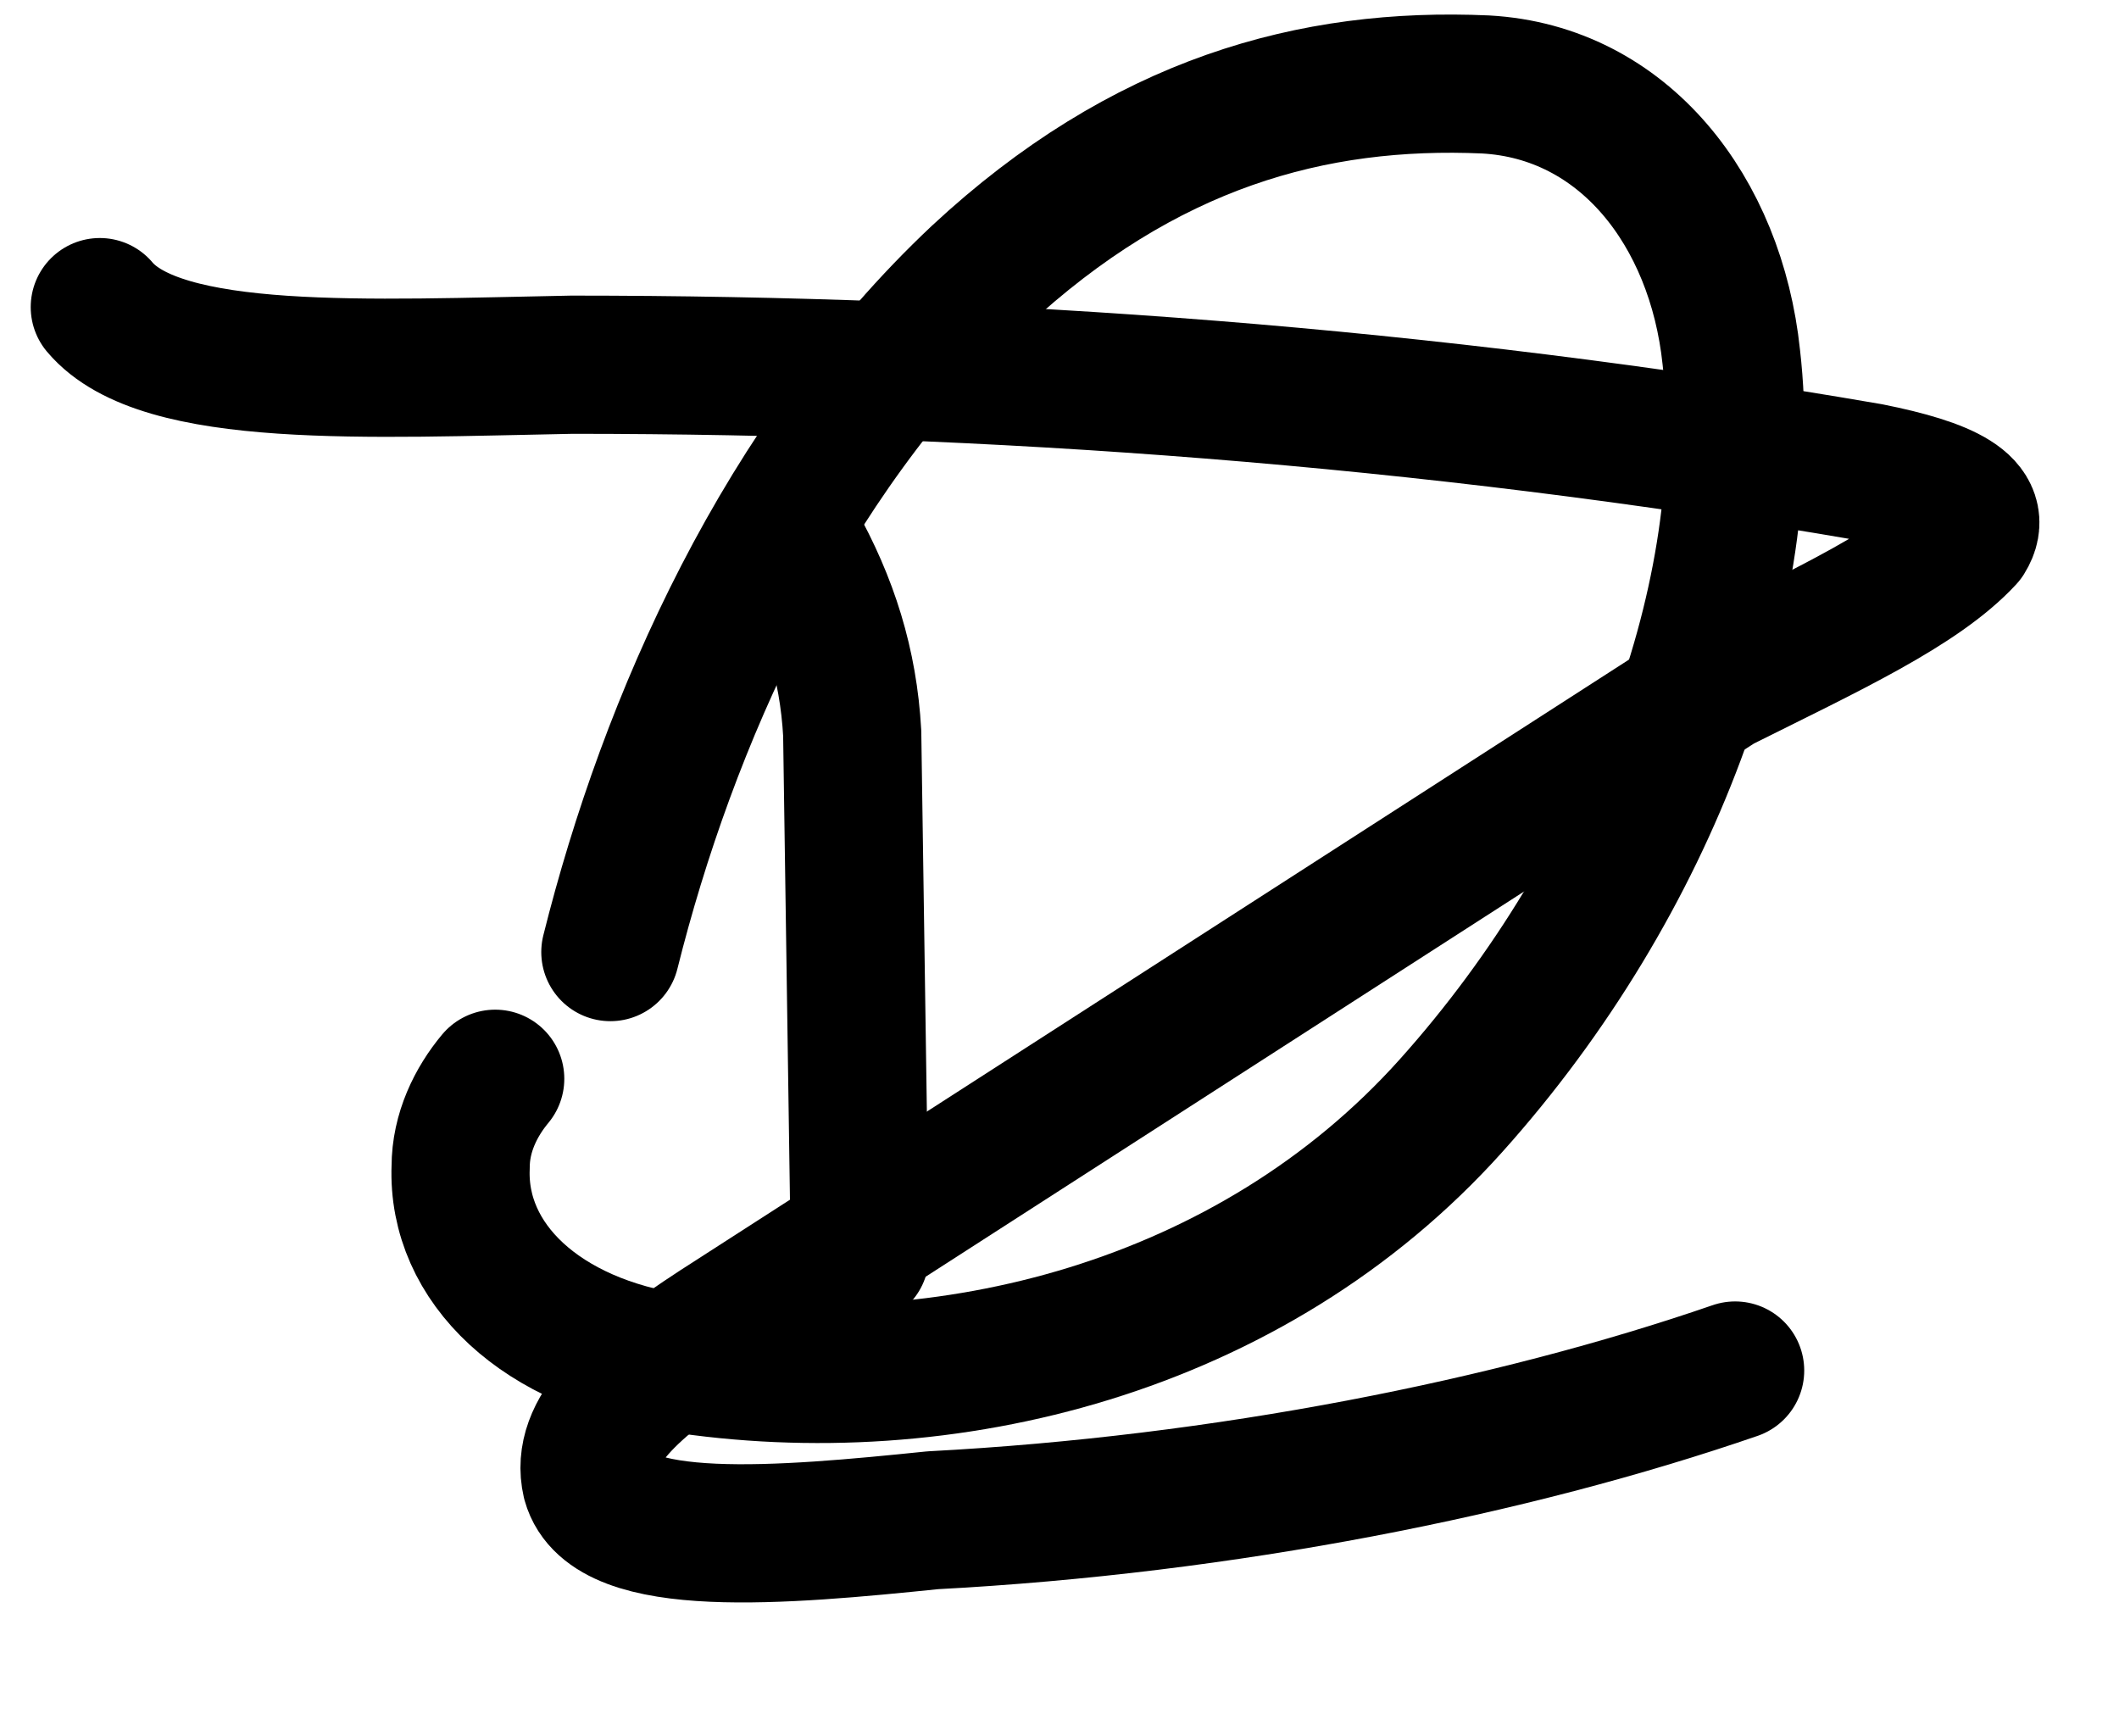
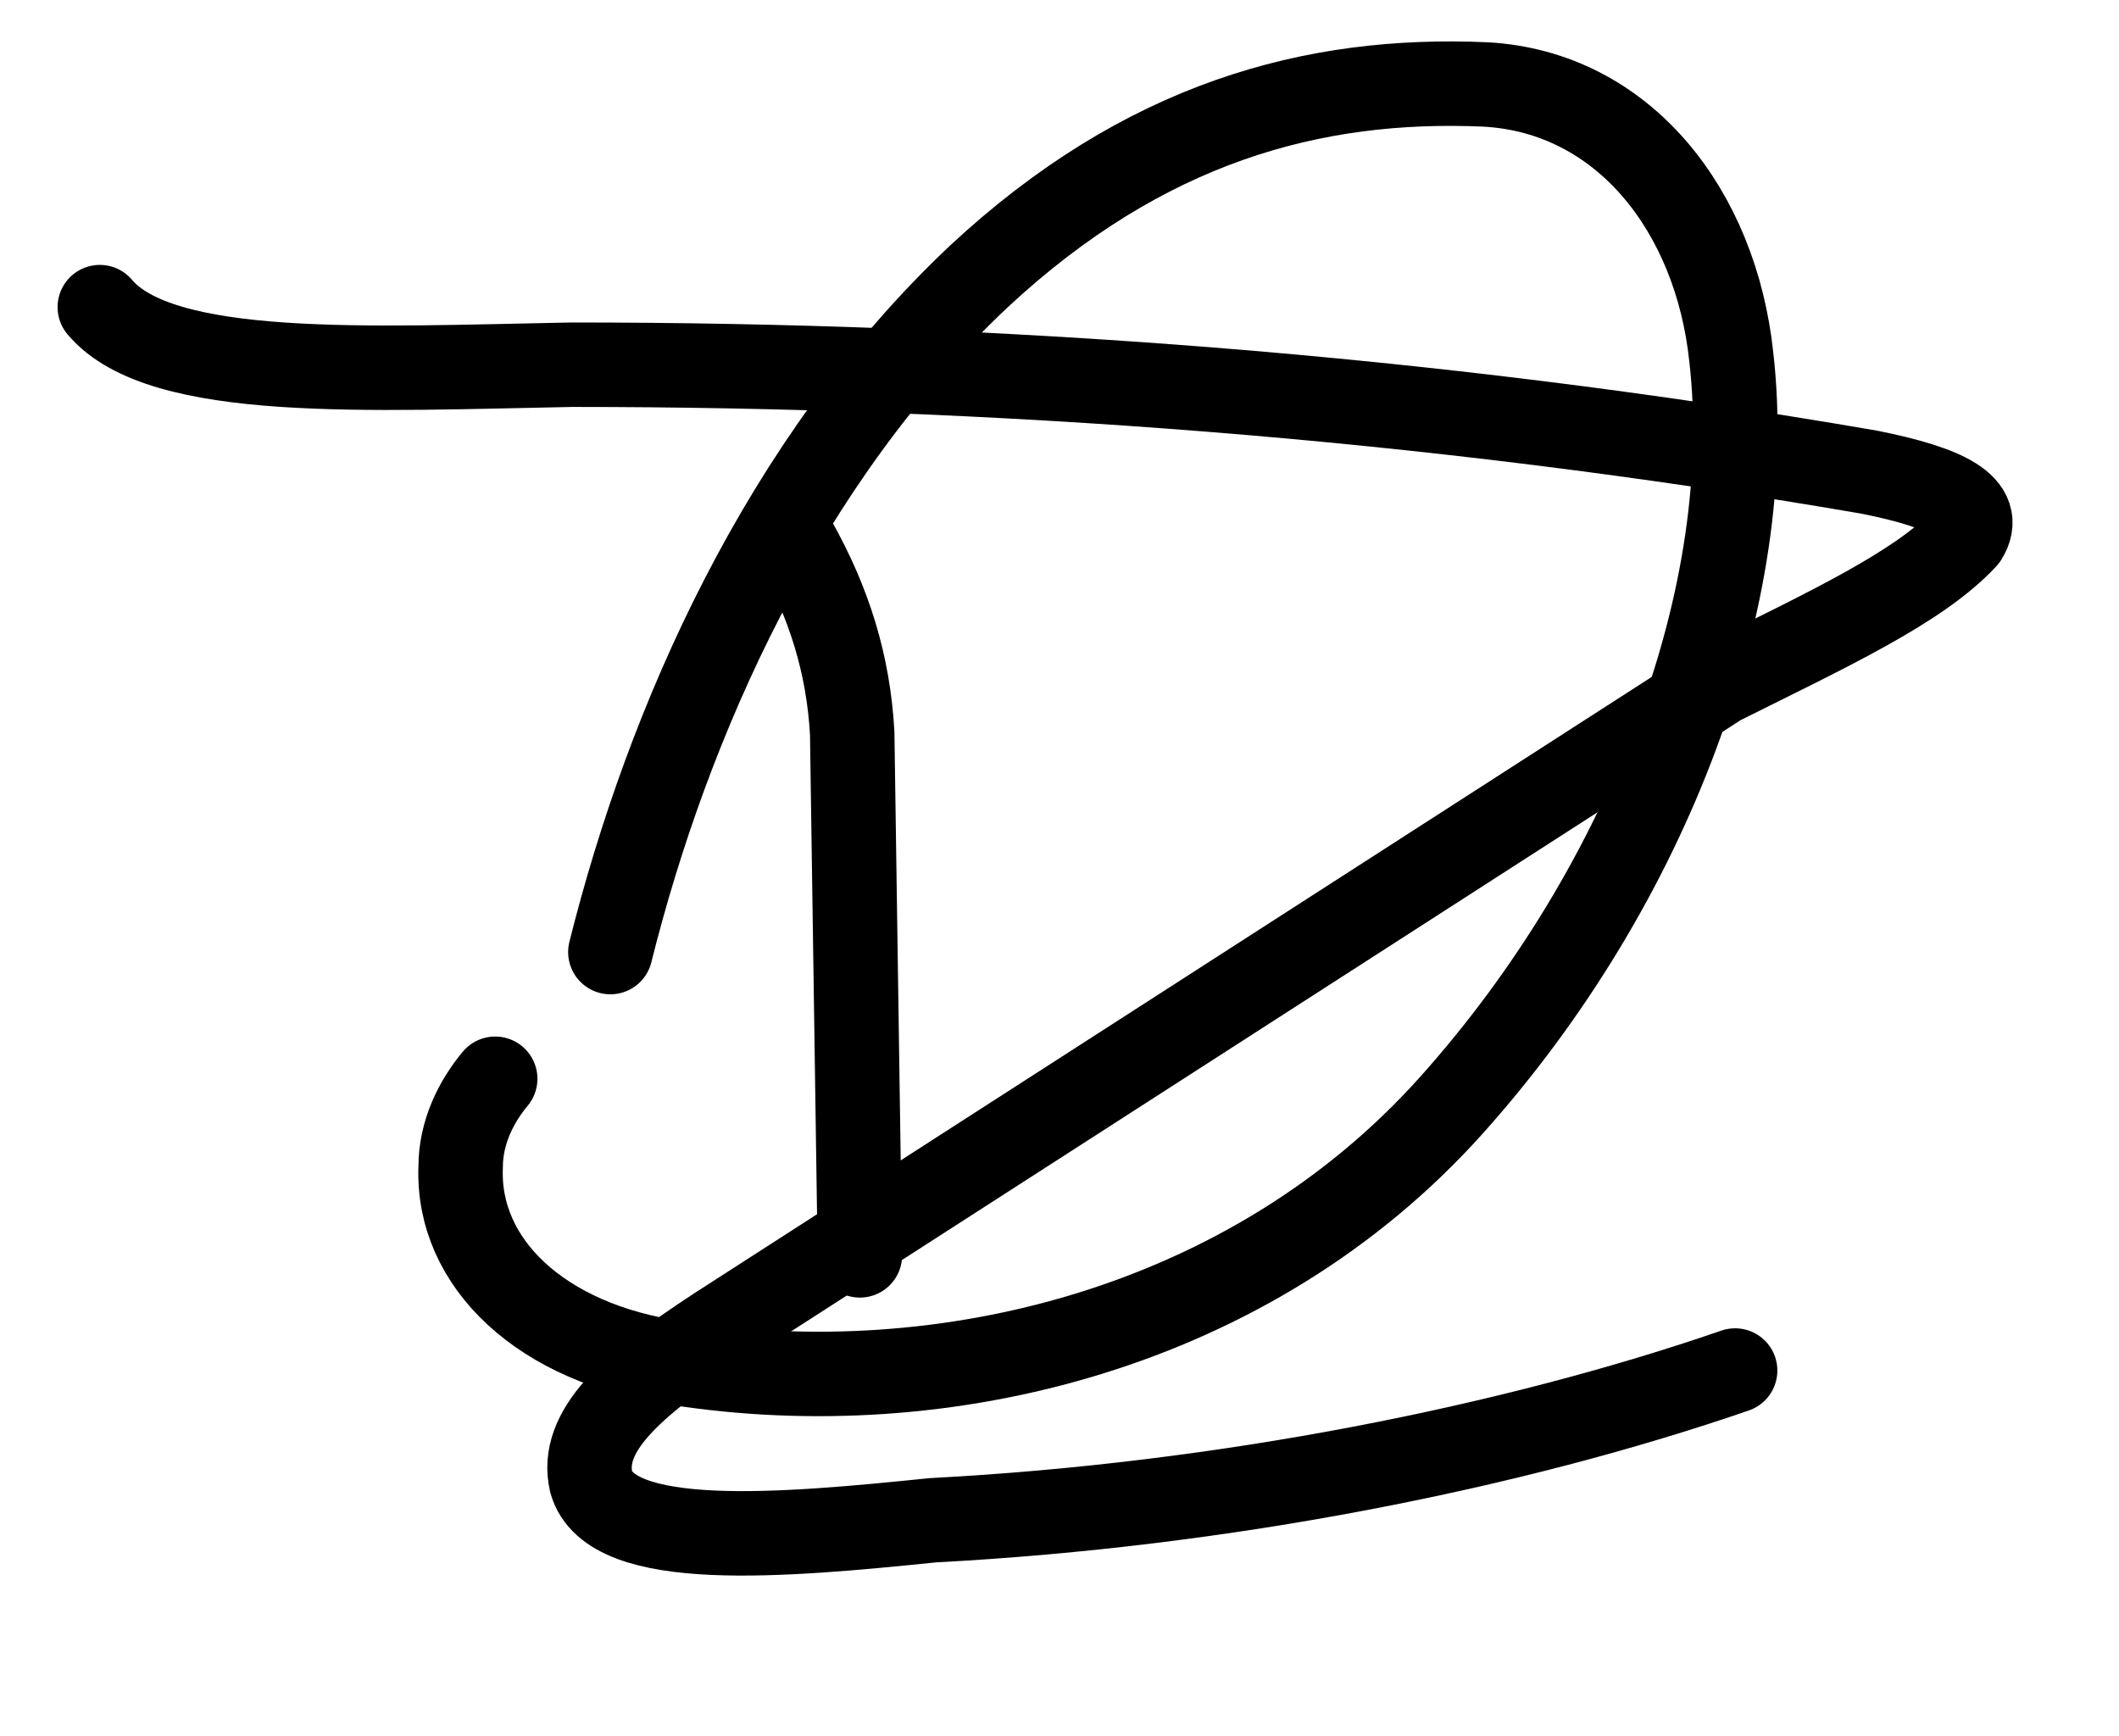
<svg xmlns="http://www.w3.org/2000/svg" viewBox="0 0 552 452">
-   <g fill="none" stroke="#000" stroke-width="36" stroke-linecap="round" stroke-linejoin="round">
+   <g fill="none" stroke="#000" stroke-width="22" stroke-linecap="round" stroke-linejoin="round">
    <path d="M159 248 C174 188 204 120 255 72 C298 32 342 20 387 22 C423 24 447 55 451 93 C458 154 430 230 378 288 C326 346 246 366 176 355 C141 350 119 329 120 304 C120 295 124 287 129 281" />
    <path d="M26 80 C42 99 96 96 149 95 C258 95 371 103 487 123 C507 127 517 132 512 140 C500 153 476 164 448 178 L187 346 C164 361 151 373 154 386 C159 404 204 400 243 396 C319 392 394 377 452 357" />
    <path d="M207 141 C216 157 221 173 222 191 L224 327" />
  </g>
</svg>
